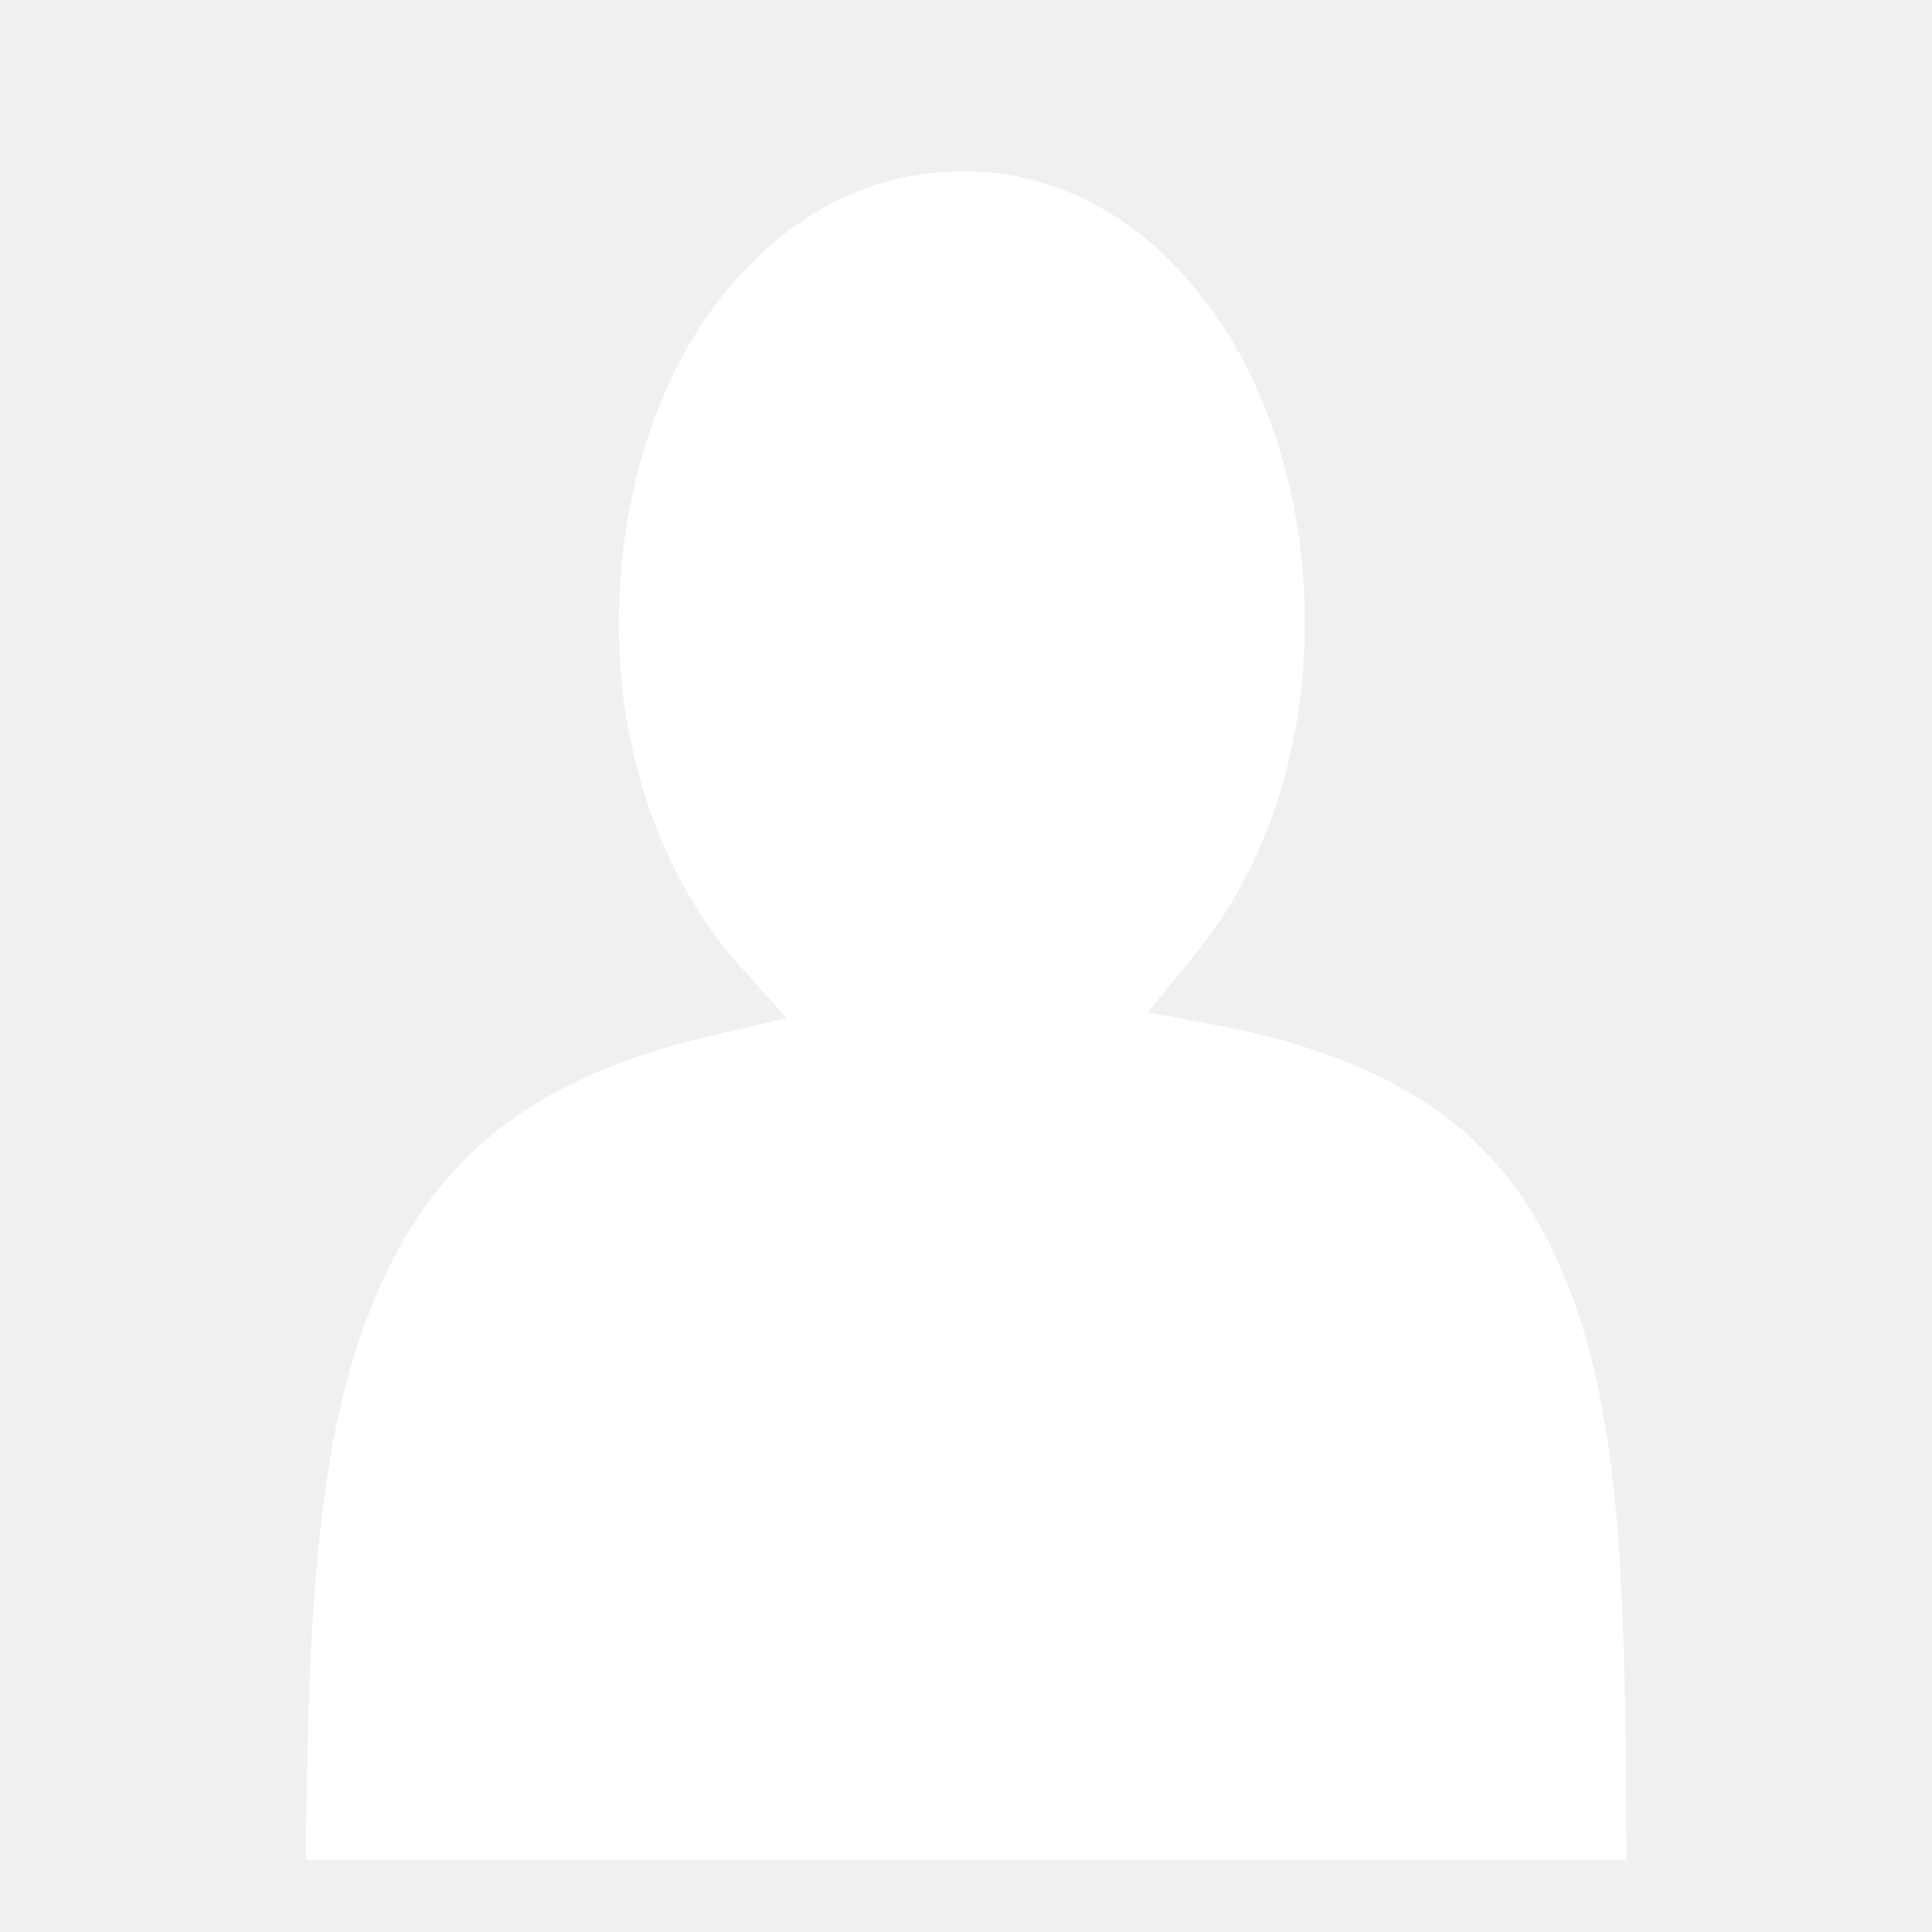
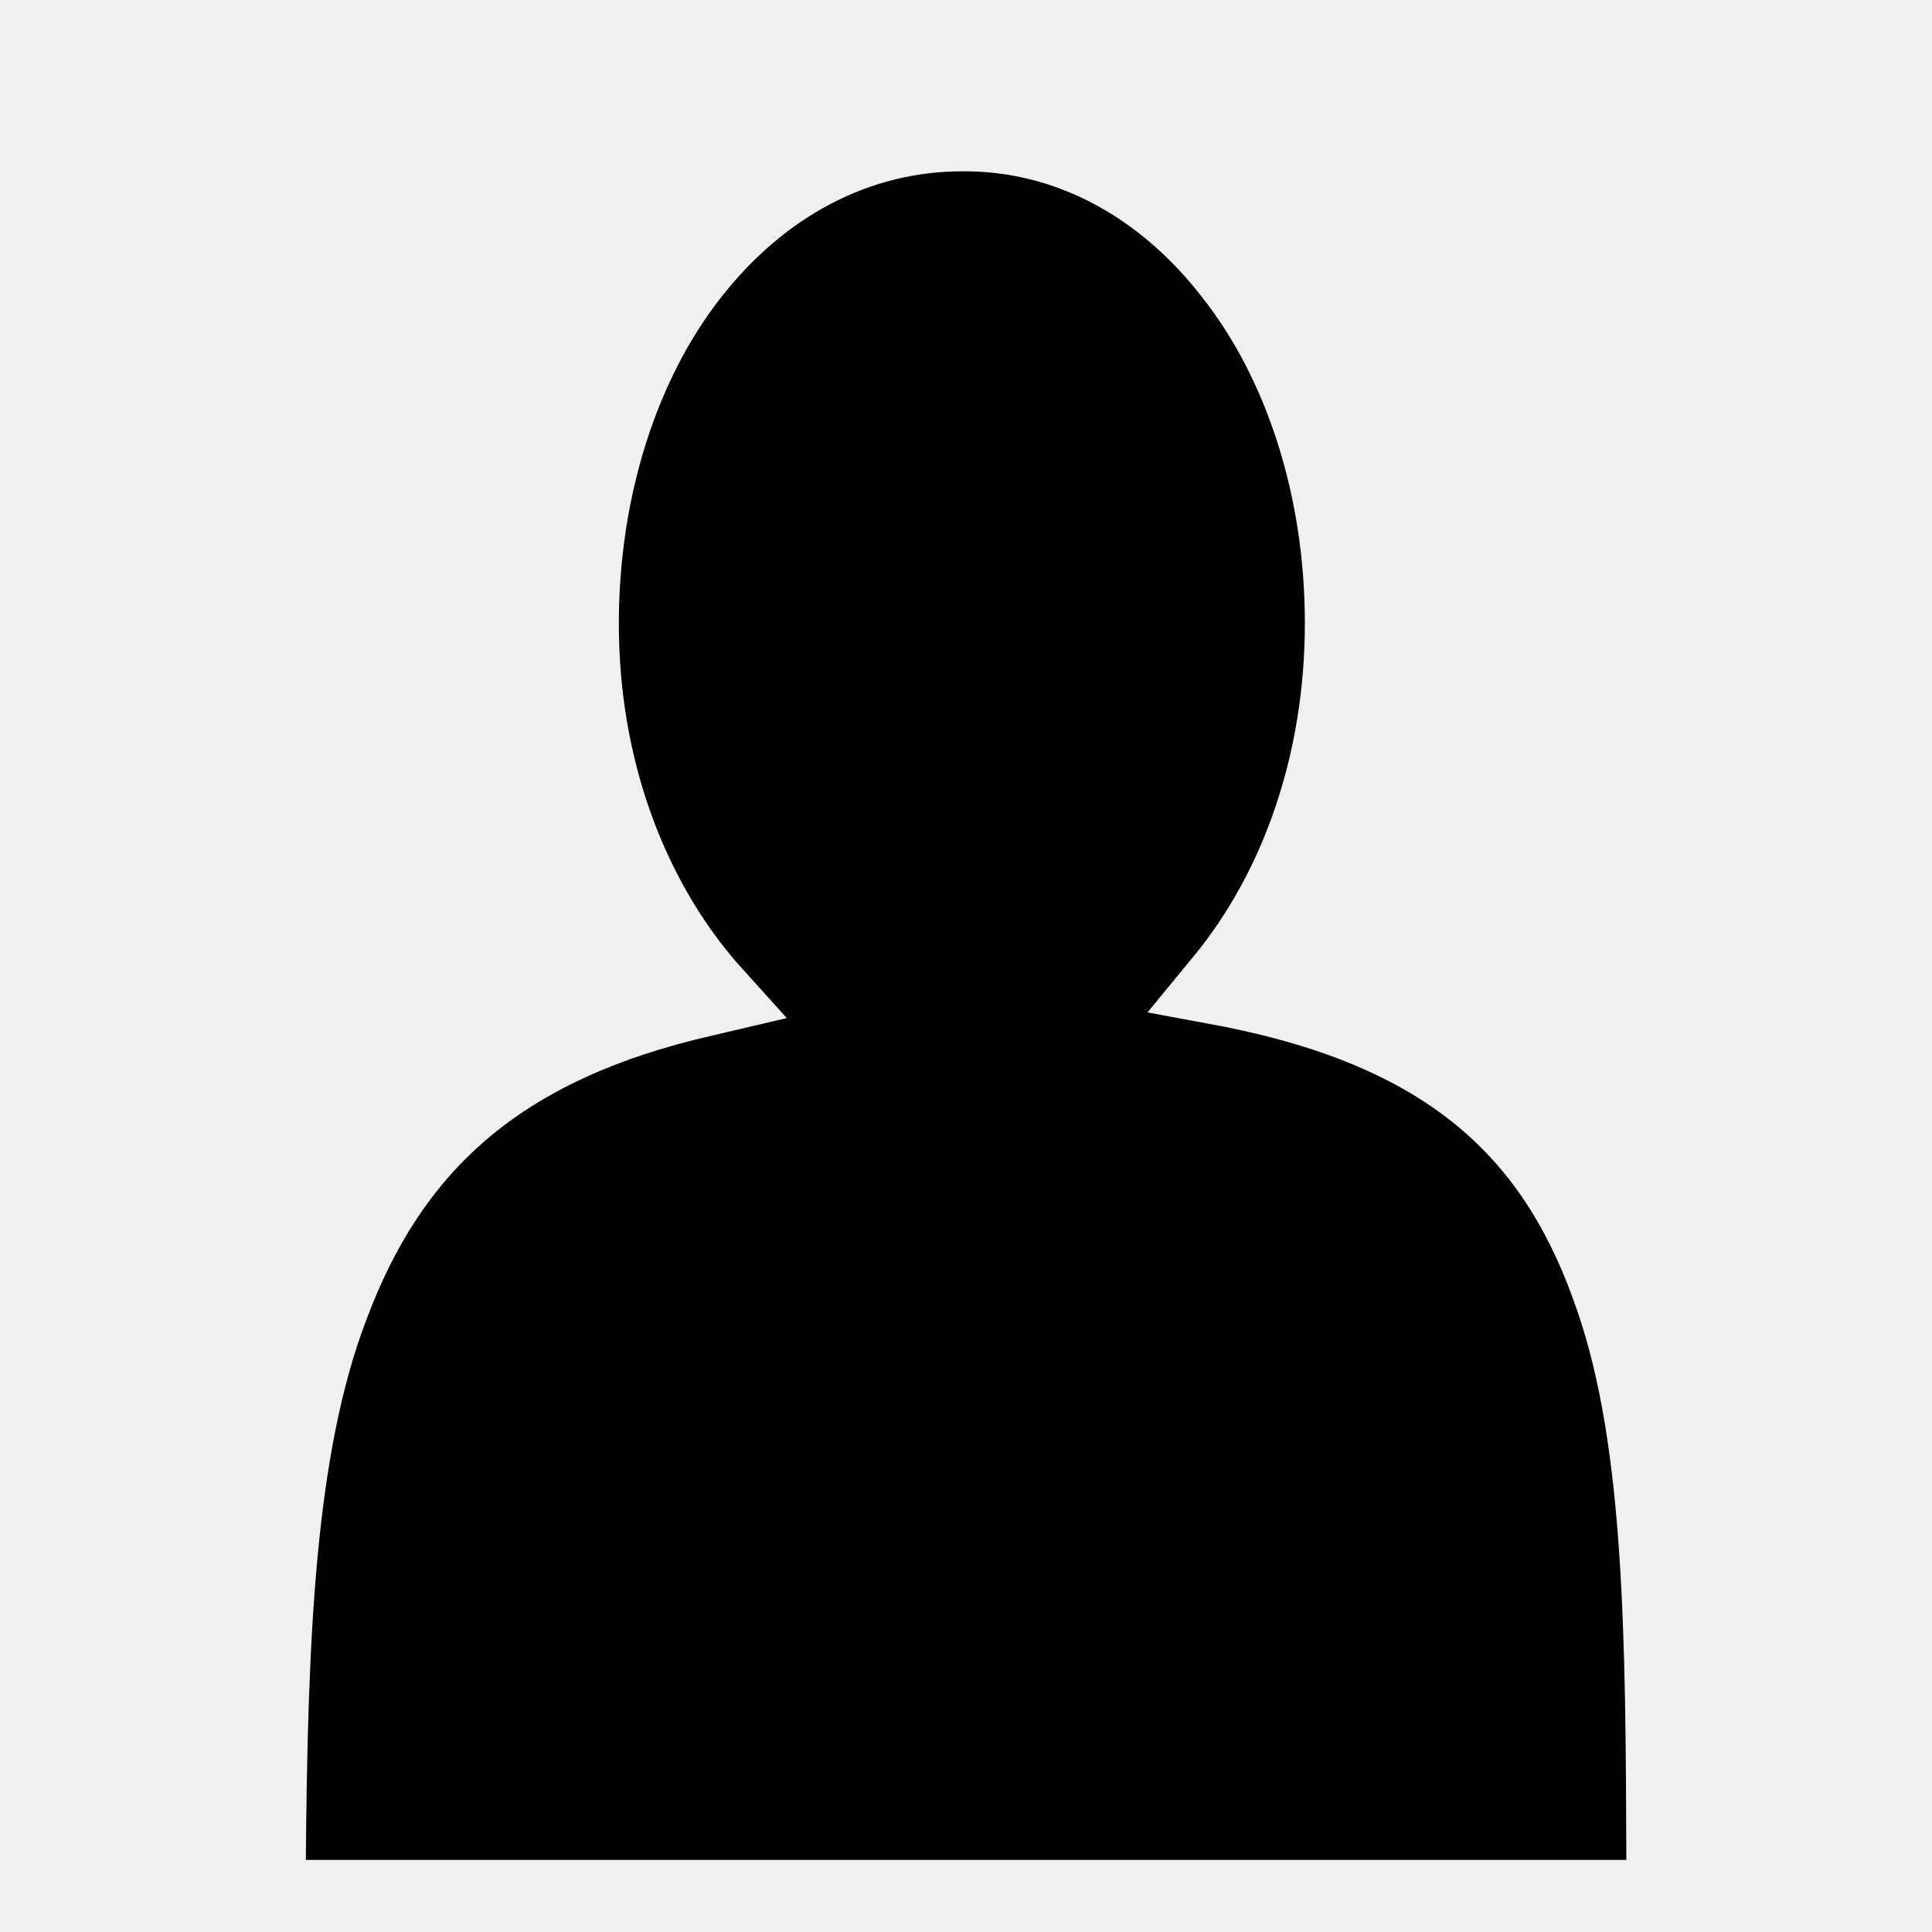
<svg xmlns="http://www.w3.org/2000/svg" viewBox="0 0 512 512">
  <g class="" transform="translate(0,0)" style="">
-     <path d="M255 45.4c-24.5 0-47 11.8-63.9 33.4-16.9 21.5-27.1 52.6-27.1 86.5 0 36 12.1 67.5 31 89.5l13.5 15-19.6 4.6c-52.3 11.9-77.4 36.9-91.75 75.2-13.7 35.7-15.6 84.8-16.1 143.3H431c-.2-58.7-.5-109.3-13-145.5-13.4-39.4-37.9-64.3-94-75.4l-19.9-3.7 12.9-15.7c17.7-21.9 28.8-52.6 28.8-87.5 0-33.9-10.3-64.9-27.2-86.3-16.8-21.7-39.3-33.6-63.6-33.4z" fill="#fff" fill-opacity="1" />
+     <path d="M255 45.4c-24.5 0-47 11.8-63.9 33.4-16.9 21.5-27.1 52.6-27.1 86.5 0 36 12.1 67.5 31 89.5l13.5 15-19.6 4.6c-52.3 11.9-77.4 36.9-91.75 75.2-13.7 35.7-15.6 84.8-16.1 143.3H431c-.2-58.7-.5-109.3-13-145.5-13.4-39.4-37.9-64.3-94-75.4l-19.9-3.7 12.9-15.7c17.7-21.9 28.8-52.6 28.8-87.5 0-33.9-10.3-64.9-27.2-86.3-16.8-21.7-39.3-33.6-63.6-33.4z" fill="currentColor" fill-opacity="1" />
  </g>
</svg>
